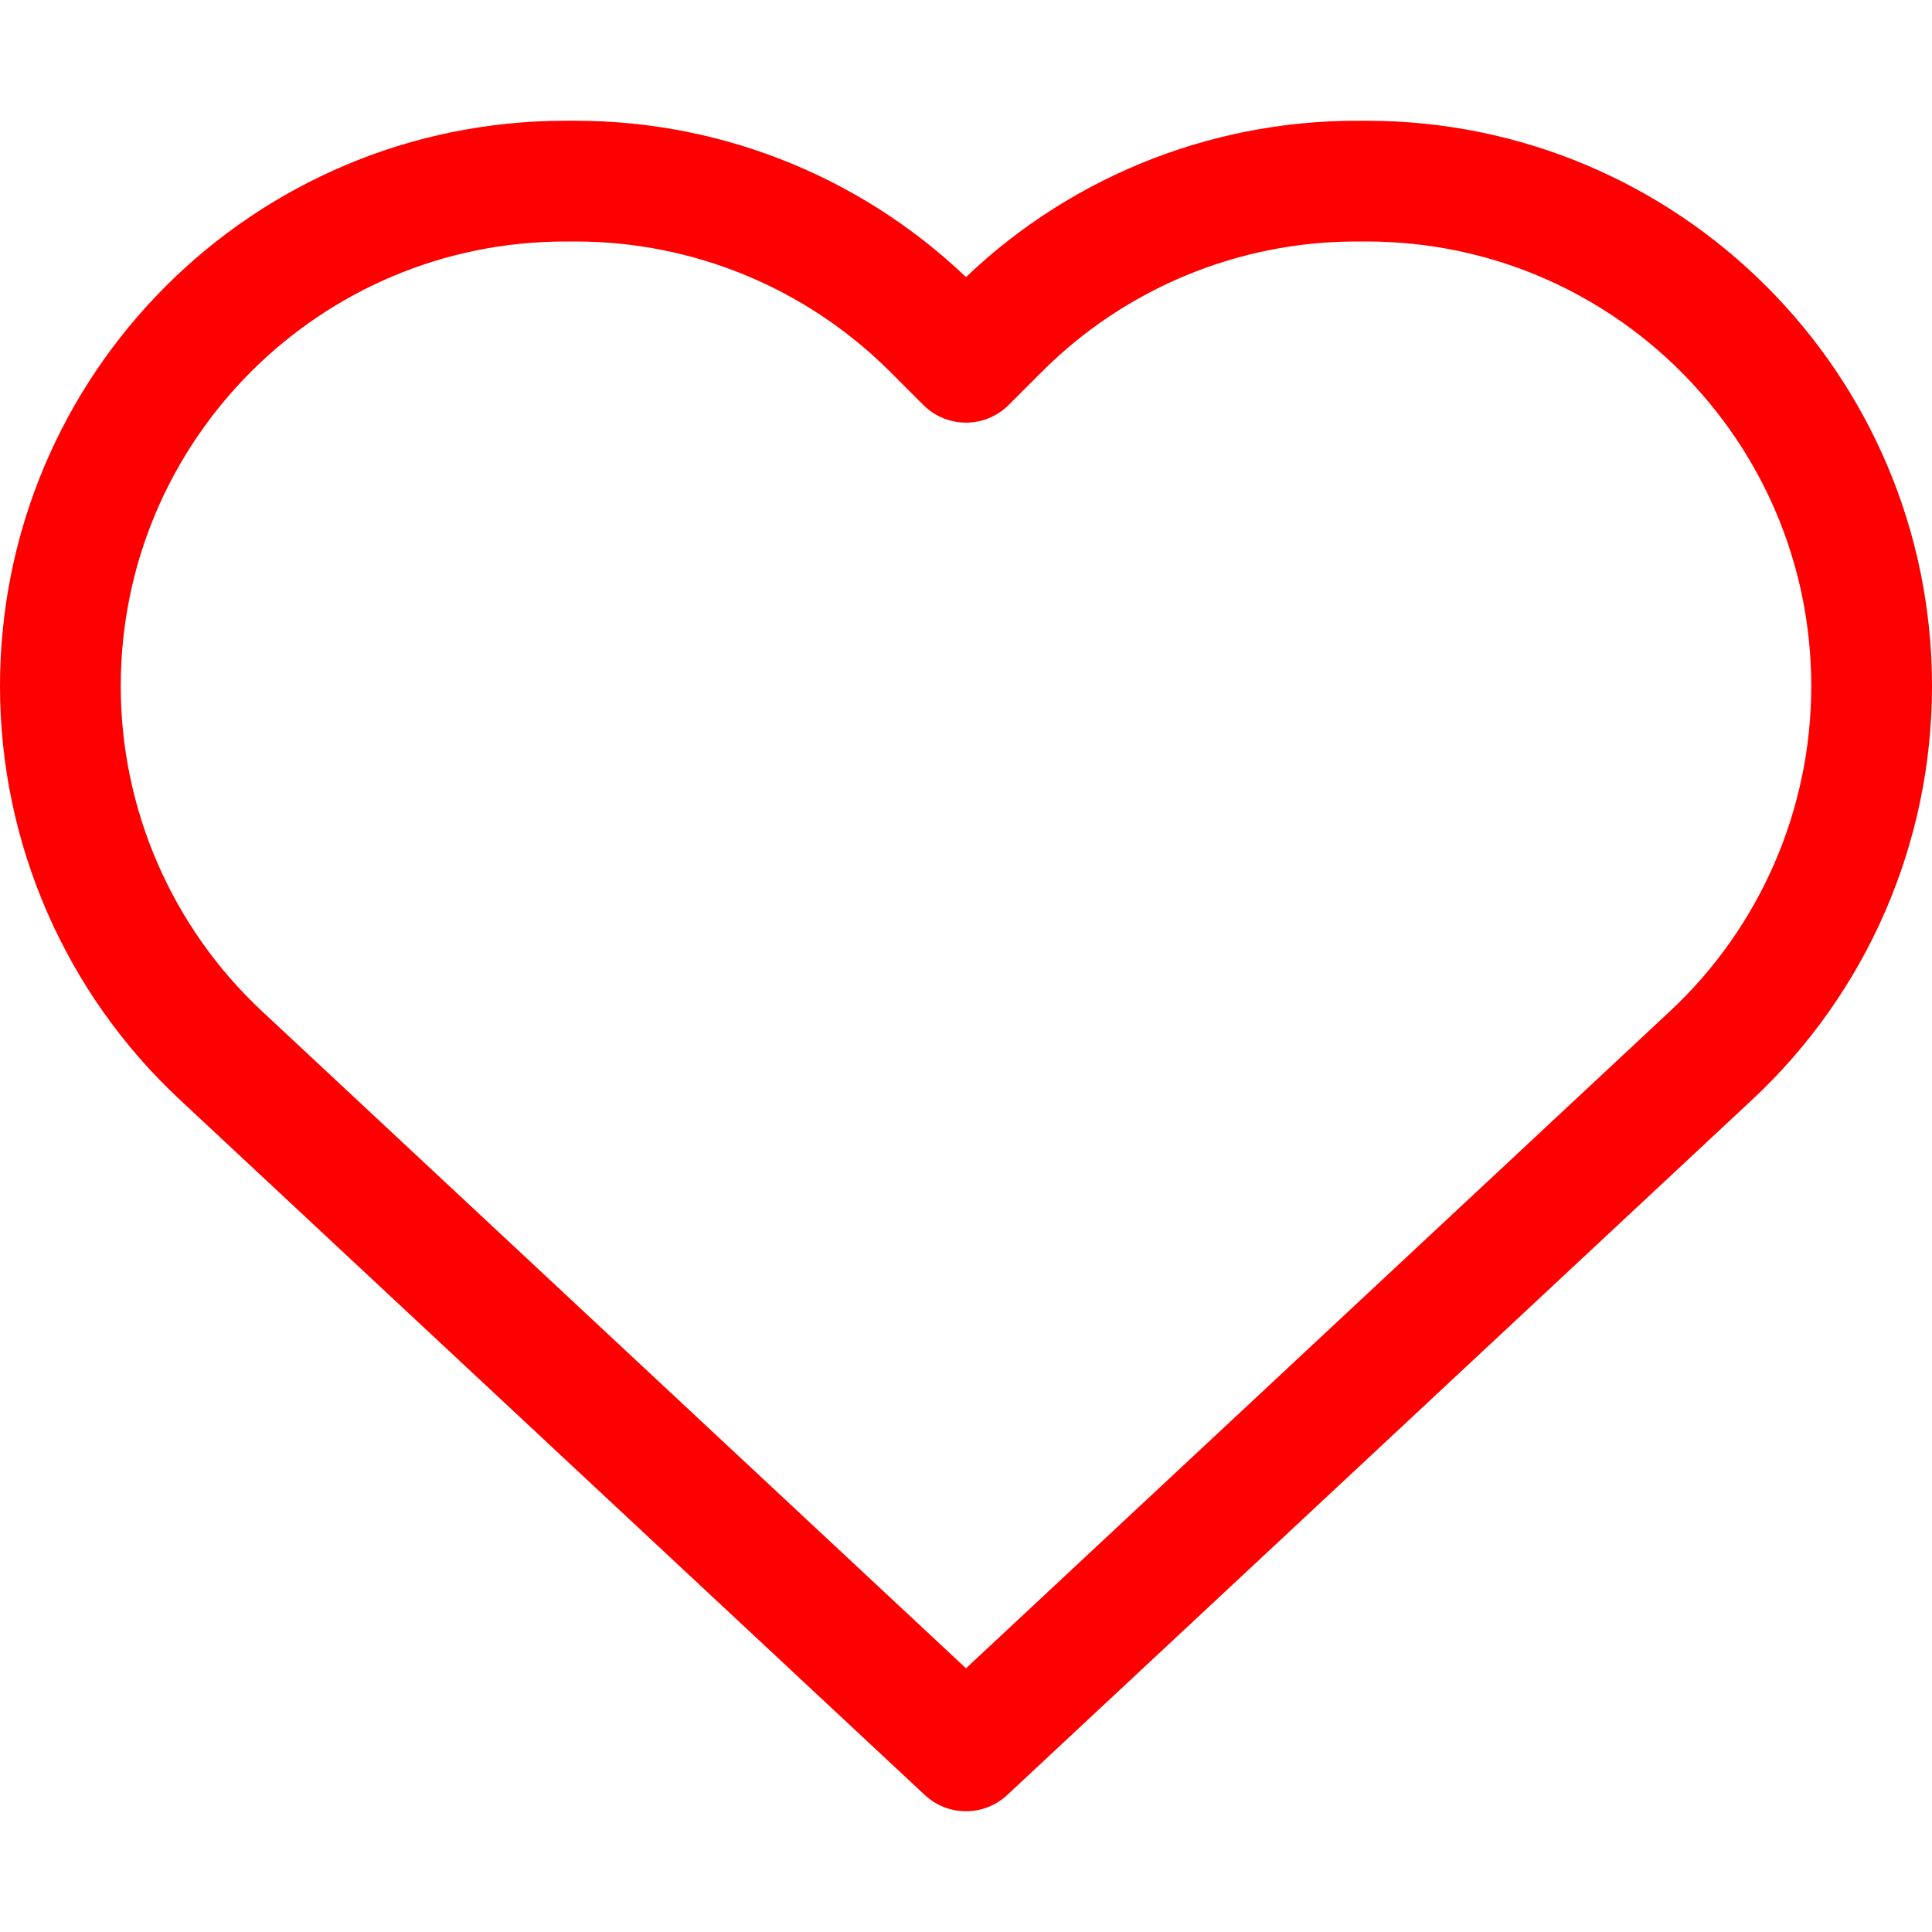
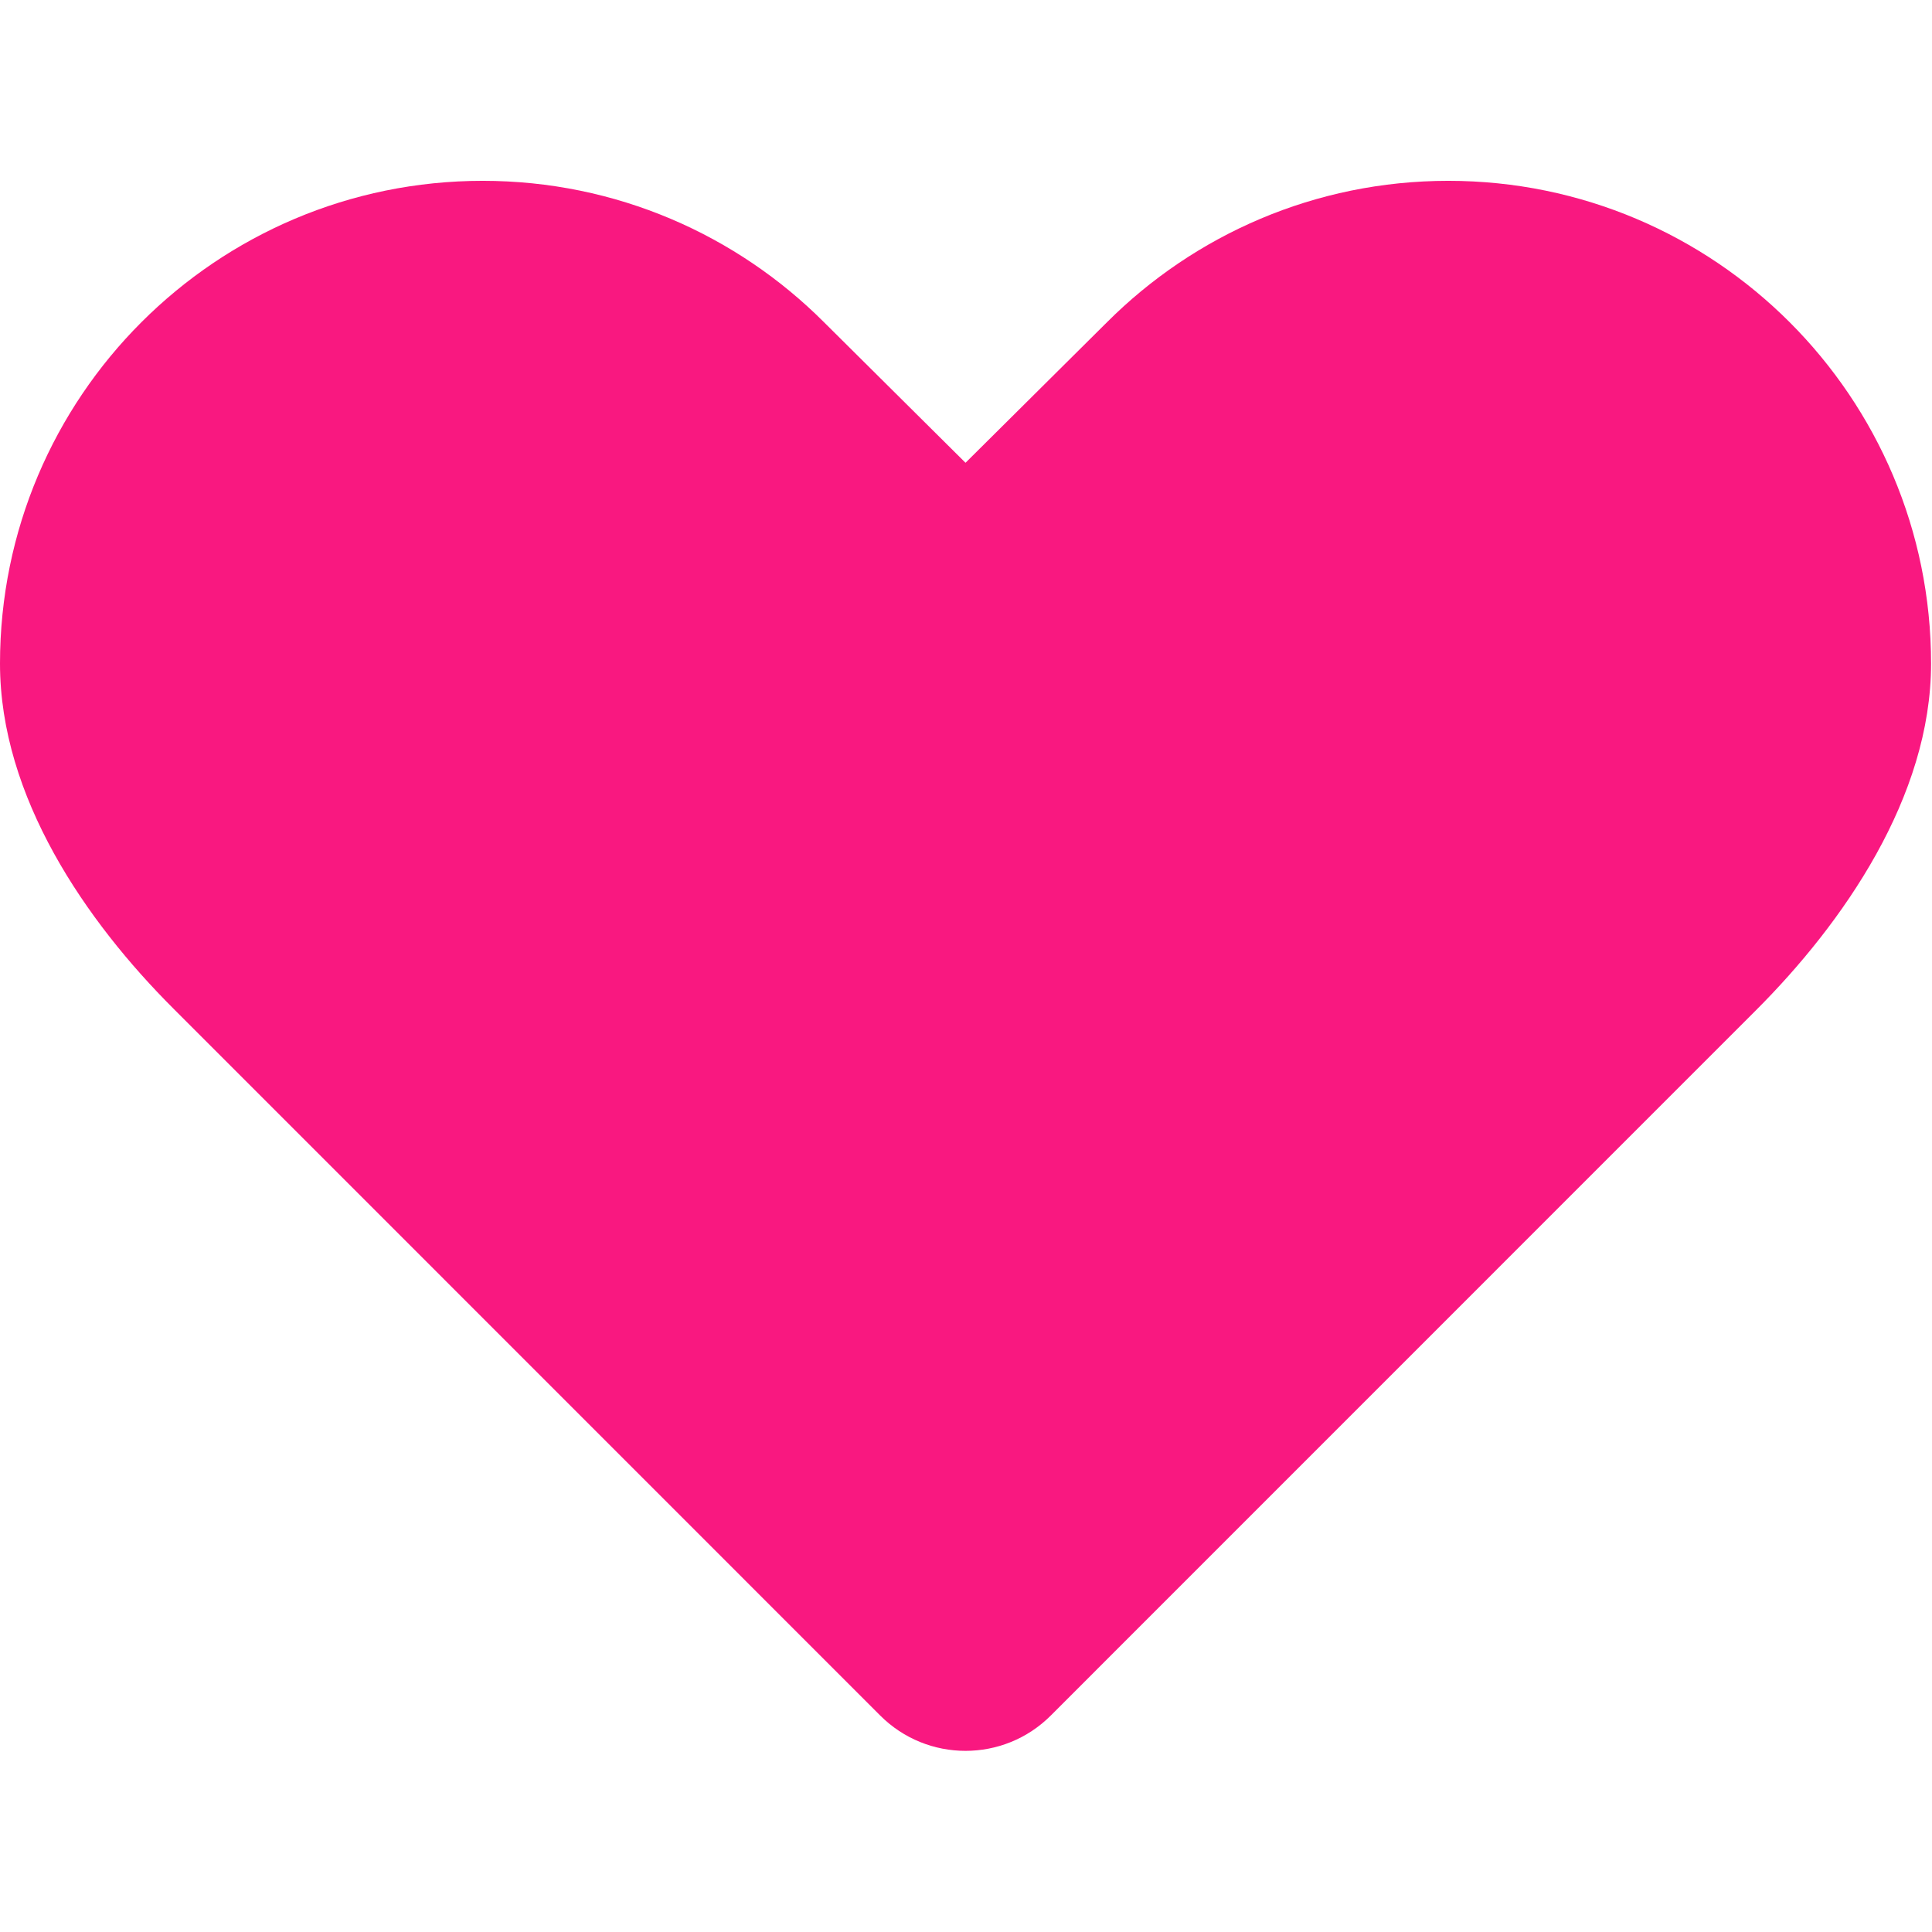
- <svg xmlns="http://www.w3.org/2000/svg" width="800px" height="800px" viewBox="0 0 32 32" enable-background="new 0 0 32 32" id="Stock_cut" version="1.1" xml:space="preserve" fill="#ff0000" stroke="#ff0000">
+ <svg xmlns="http://www.w3.org/2000/svg" version="1.0" id="Layer_1" width="800px" height="800px" viewBox="0 0 64 64" enable-background="new 0 0 64 64" xml:space="preserve" fill="#000000">
  <g id="SVGRepo_bgCarrier" stroke-width="0" />
  <g id="SVGRepo_tracerCarrier" stroke-linecap="round" stroke-linejoin="round" />
  <g id="SVGRepo_iconCarrier">
-     <path d="M28.343,17.48L16,29 L3.657,17.48C1.962,15.898,1,13.684,1,11.365v0C1,6.745,4.745,3,9.365,3h0.17c2.219,0,4.346,0.881,5.915,2.45L16,6l0.55-0.55 C18.119,3.881,20.246,3,22.465,3h0.17C27.255,3,31,6.745,31,11.365v0C31,13.684,30.038,15.898,28.343,17.48z" fill="none" stroke="#ff0000" stroke-linejoin="round" stroke-miterlimit="10" stroke-width="2" />
+     <path fill="#F91880" d="M47.977,5.99c-4.416,0-8.414,1.792-11.308,4.686l-4.685,4.654l-4.686-4.654 C24.406,7.782,20.408,5.99,15.992,5.99C7.161,5.99,0,13.15,0,21.982c0,4.416,2.85,8.539,5.747,11.432l23.41,23.414 c1.562,1.562,4.092,1.562,5.653,0l23.349-23.352c2.896-2.893,5.81-7.078,5.81-11.494C63.969,13.15,56.808,5.99,47.977,5.99z" />
  </g>
</svg>
